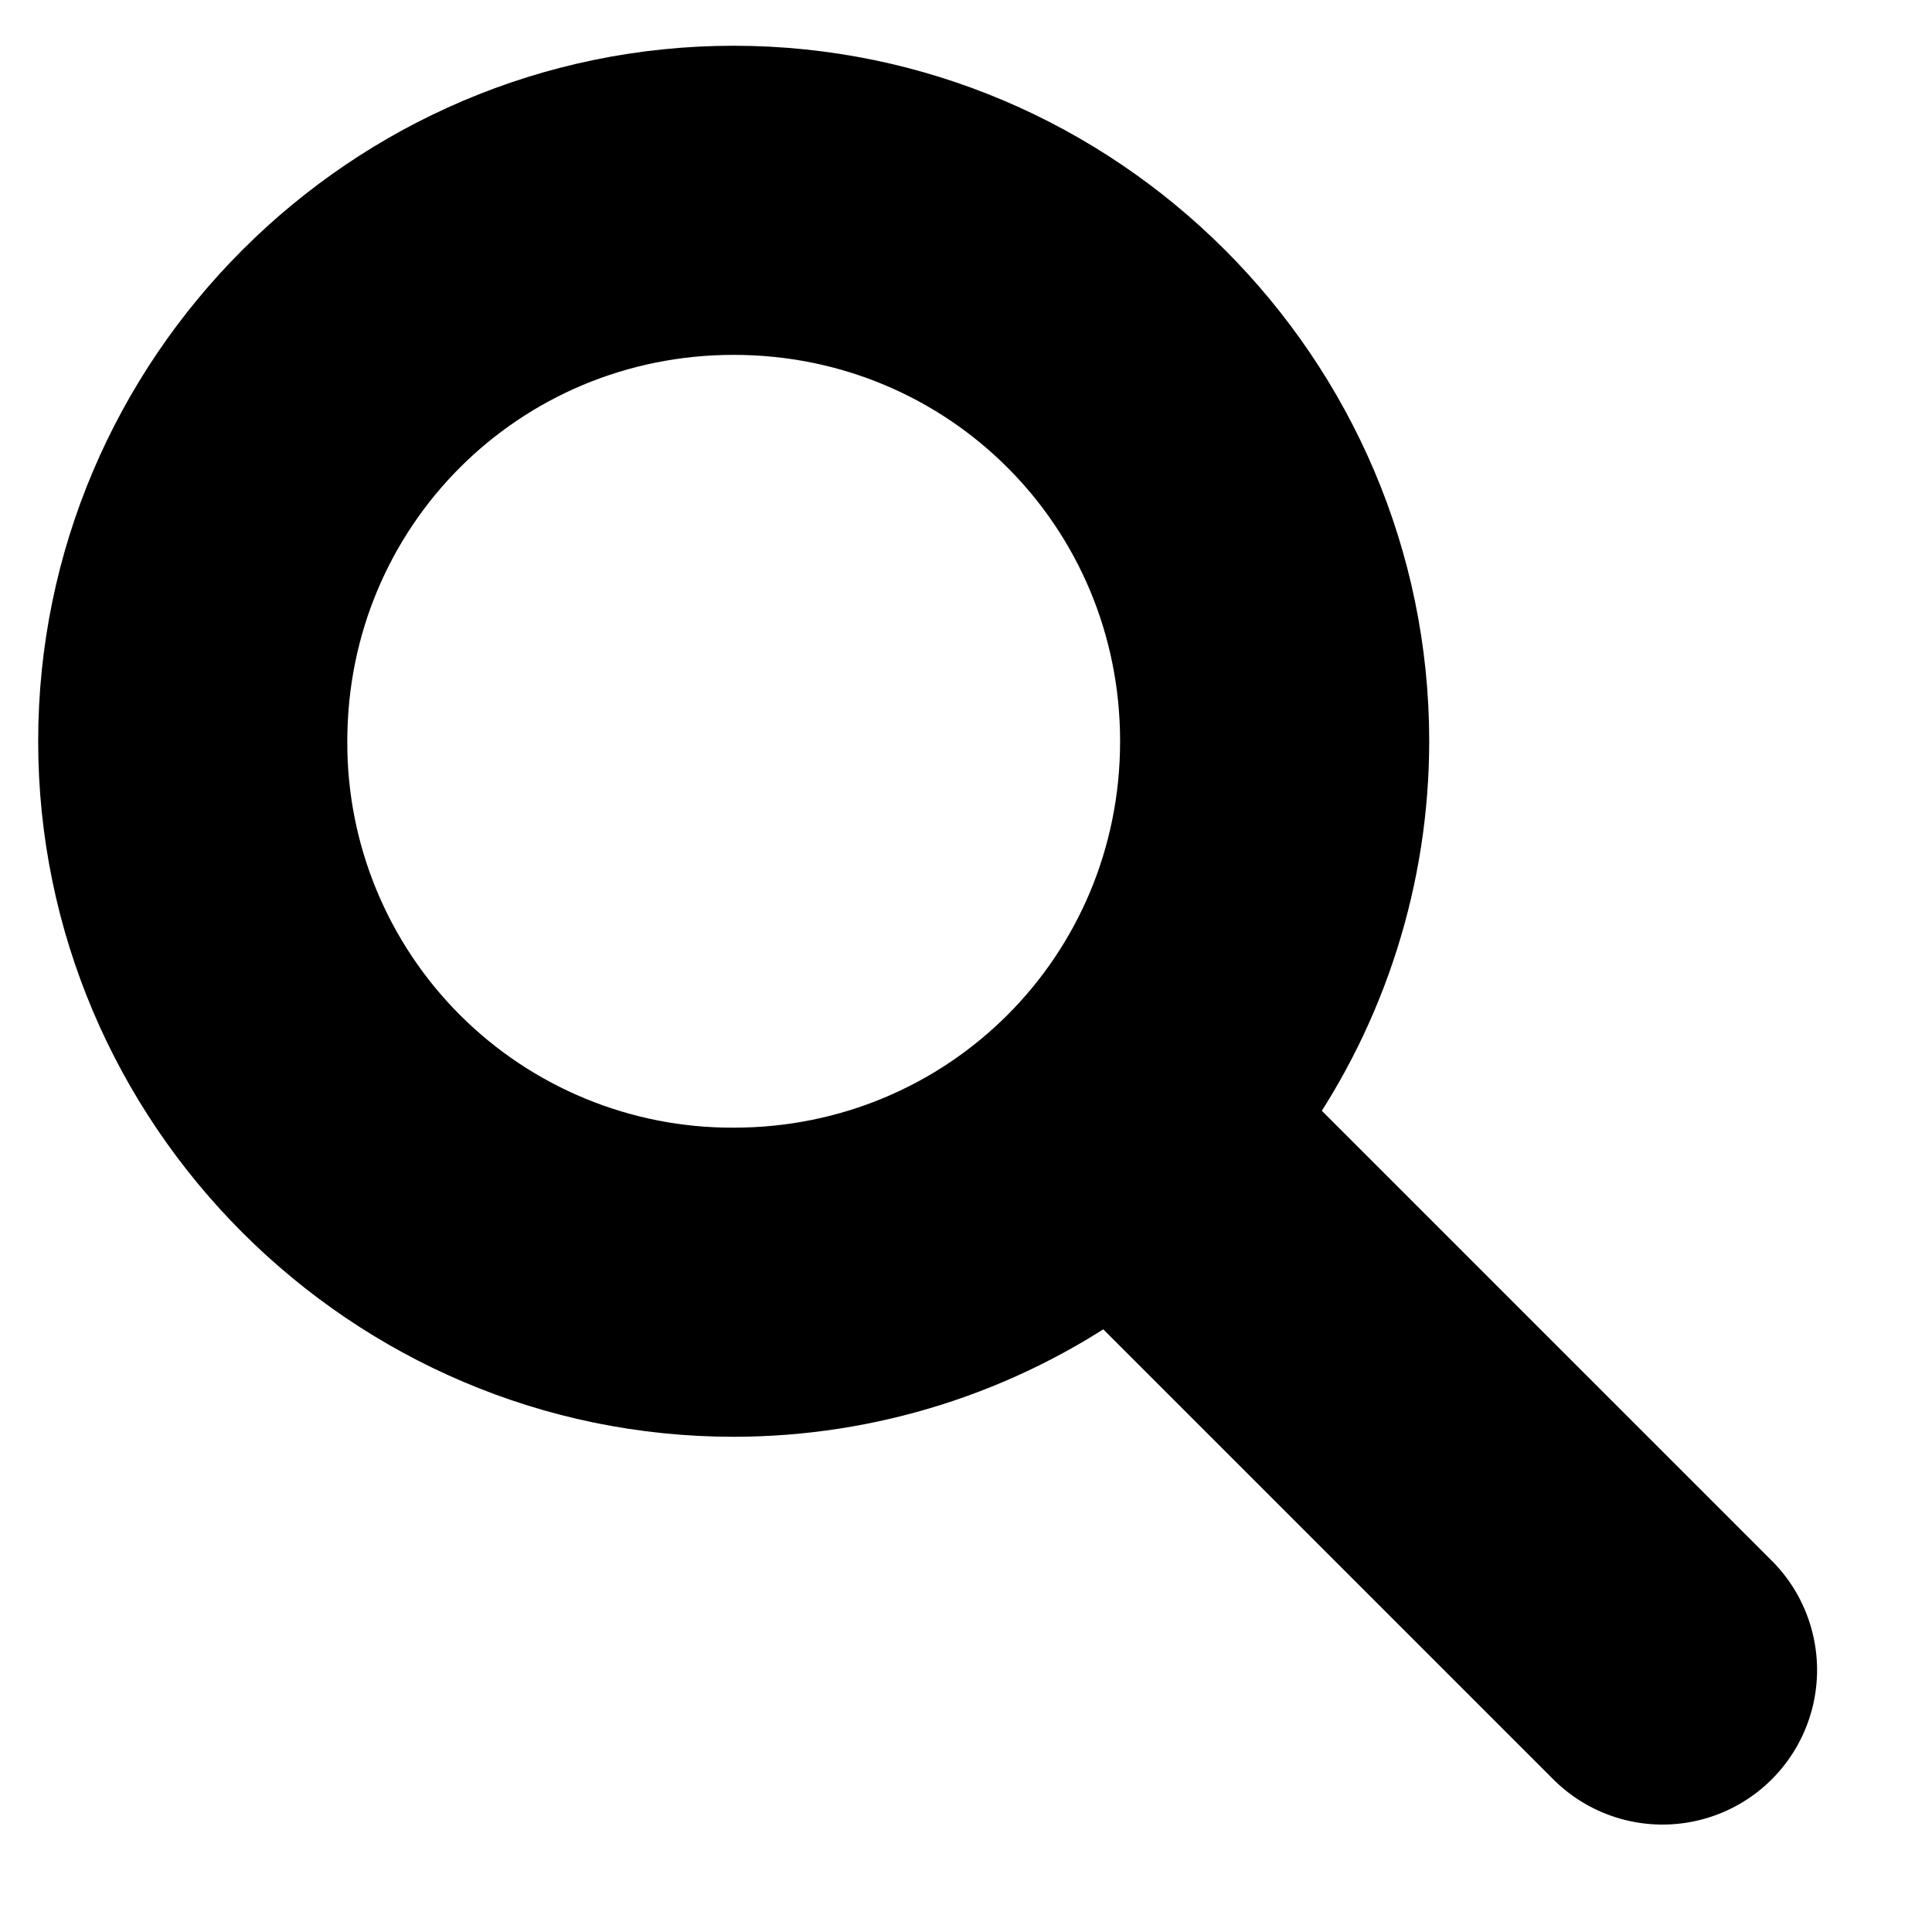
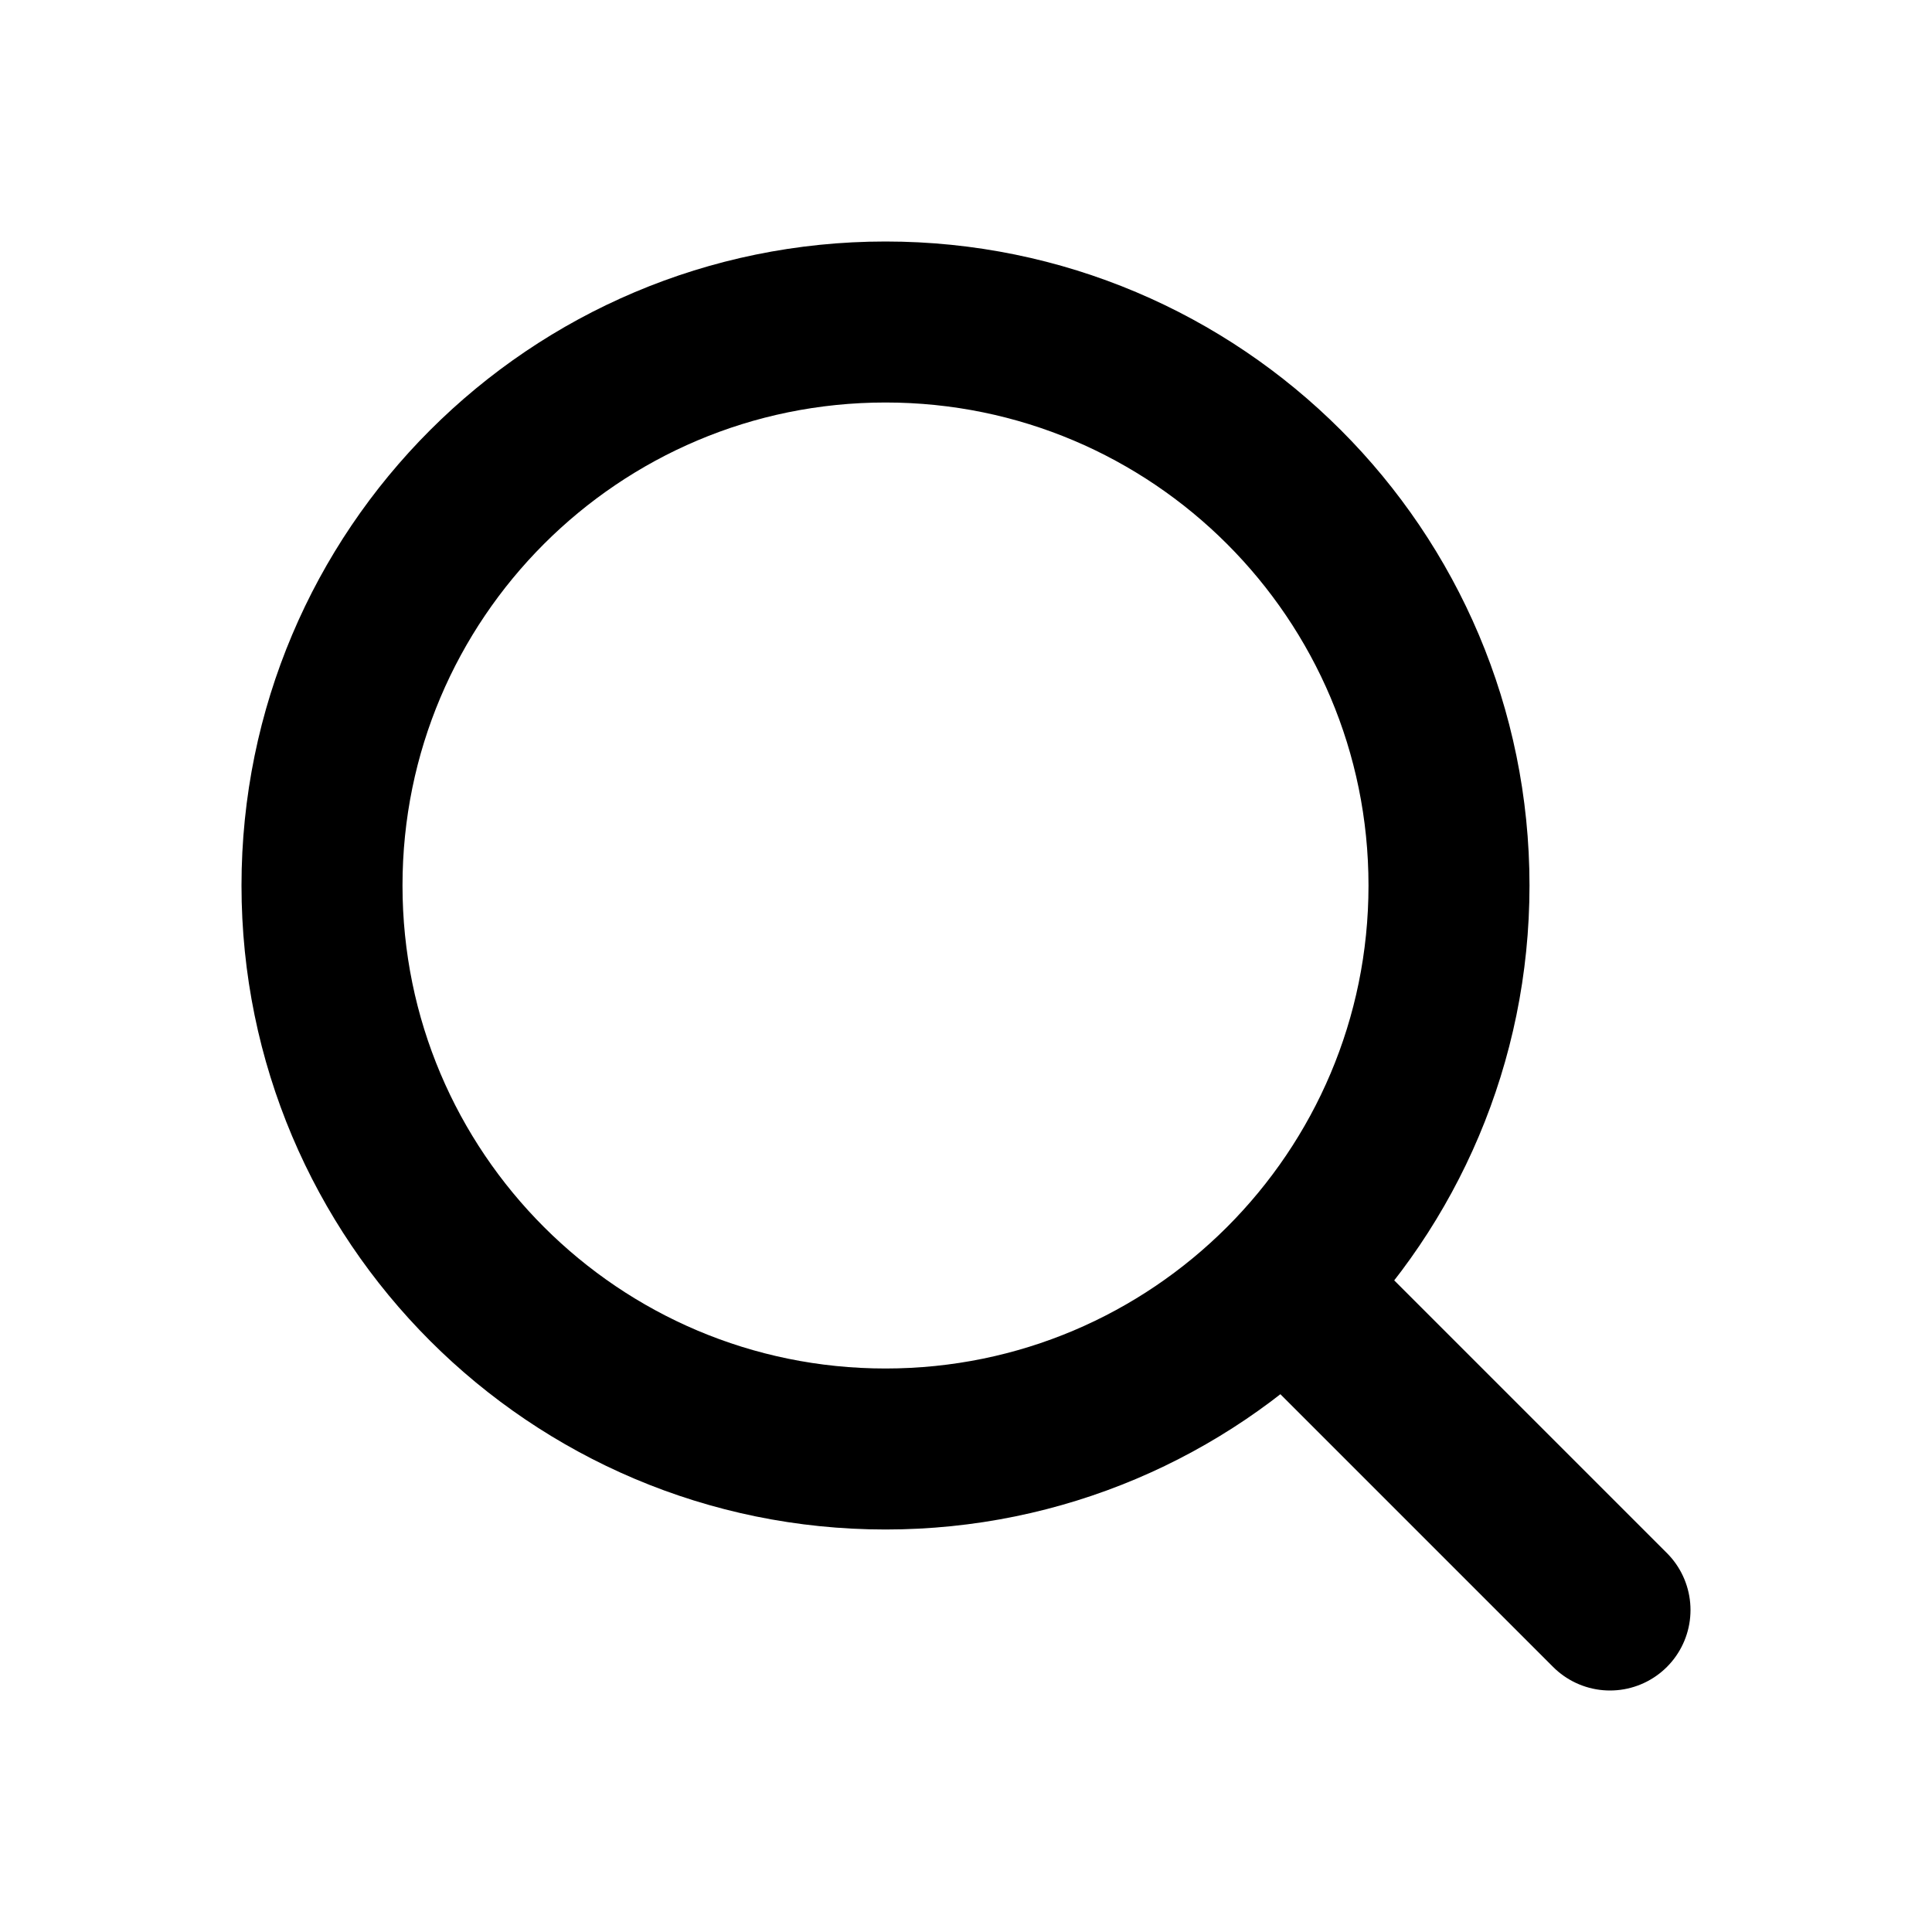
- <svg xmlns="http://www.w3.org/2000/svg" viewBox="12.5 13 25 25">
-   <path stroke="currentColor" d="M21.994 14.092c-4.677 0-8.5 3.823-8.5 8.5 0 4.676 3.823 8.5 8.5 8.5a8.434 8.434 0 0 0 4.846-1.534l6.094 6.094a1.5 1.5 0 1 0 2.121-2.121l-6.094-6.094a8.435 8.435 0 0 0 1.533-4.845c0-4.677-3.823-8.5-8.5-8.5Zm0 3c3.055 0 5.5 2.444 5.5 5.5 0 3.055-2.445 5.5-5.5 5.5a5.478 5.478 0 0 1-5.5-5.5c0-3.056 2.445-5.5 5.5-5.5Z" />
+ <svg xmlns="http://www.w3.org/2000/svg" viewBox="0 0 24 24" fill="none" stroke="currentColor" stroke-width="2" stroke-linecap="round" stroke-linejoin="round">
+   <circle cx="11" cy="11" r="7" />
+   <path d="M20 20l-3.5-3.5" />
</svg>
